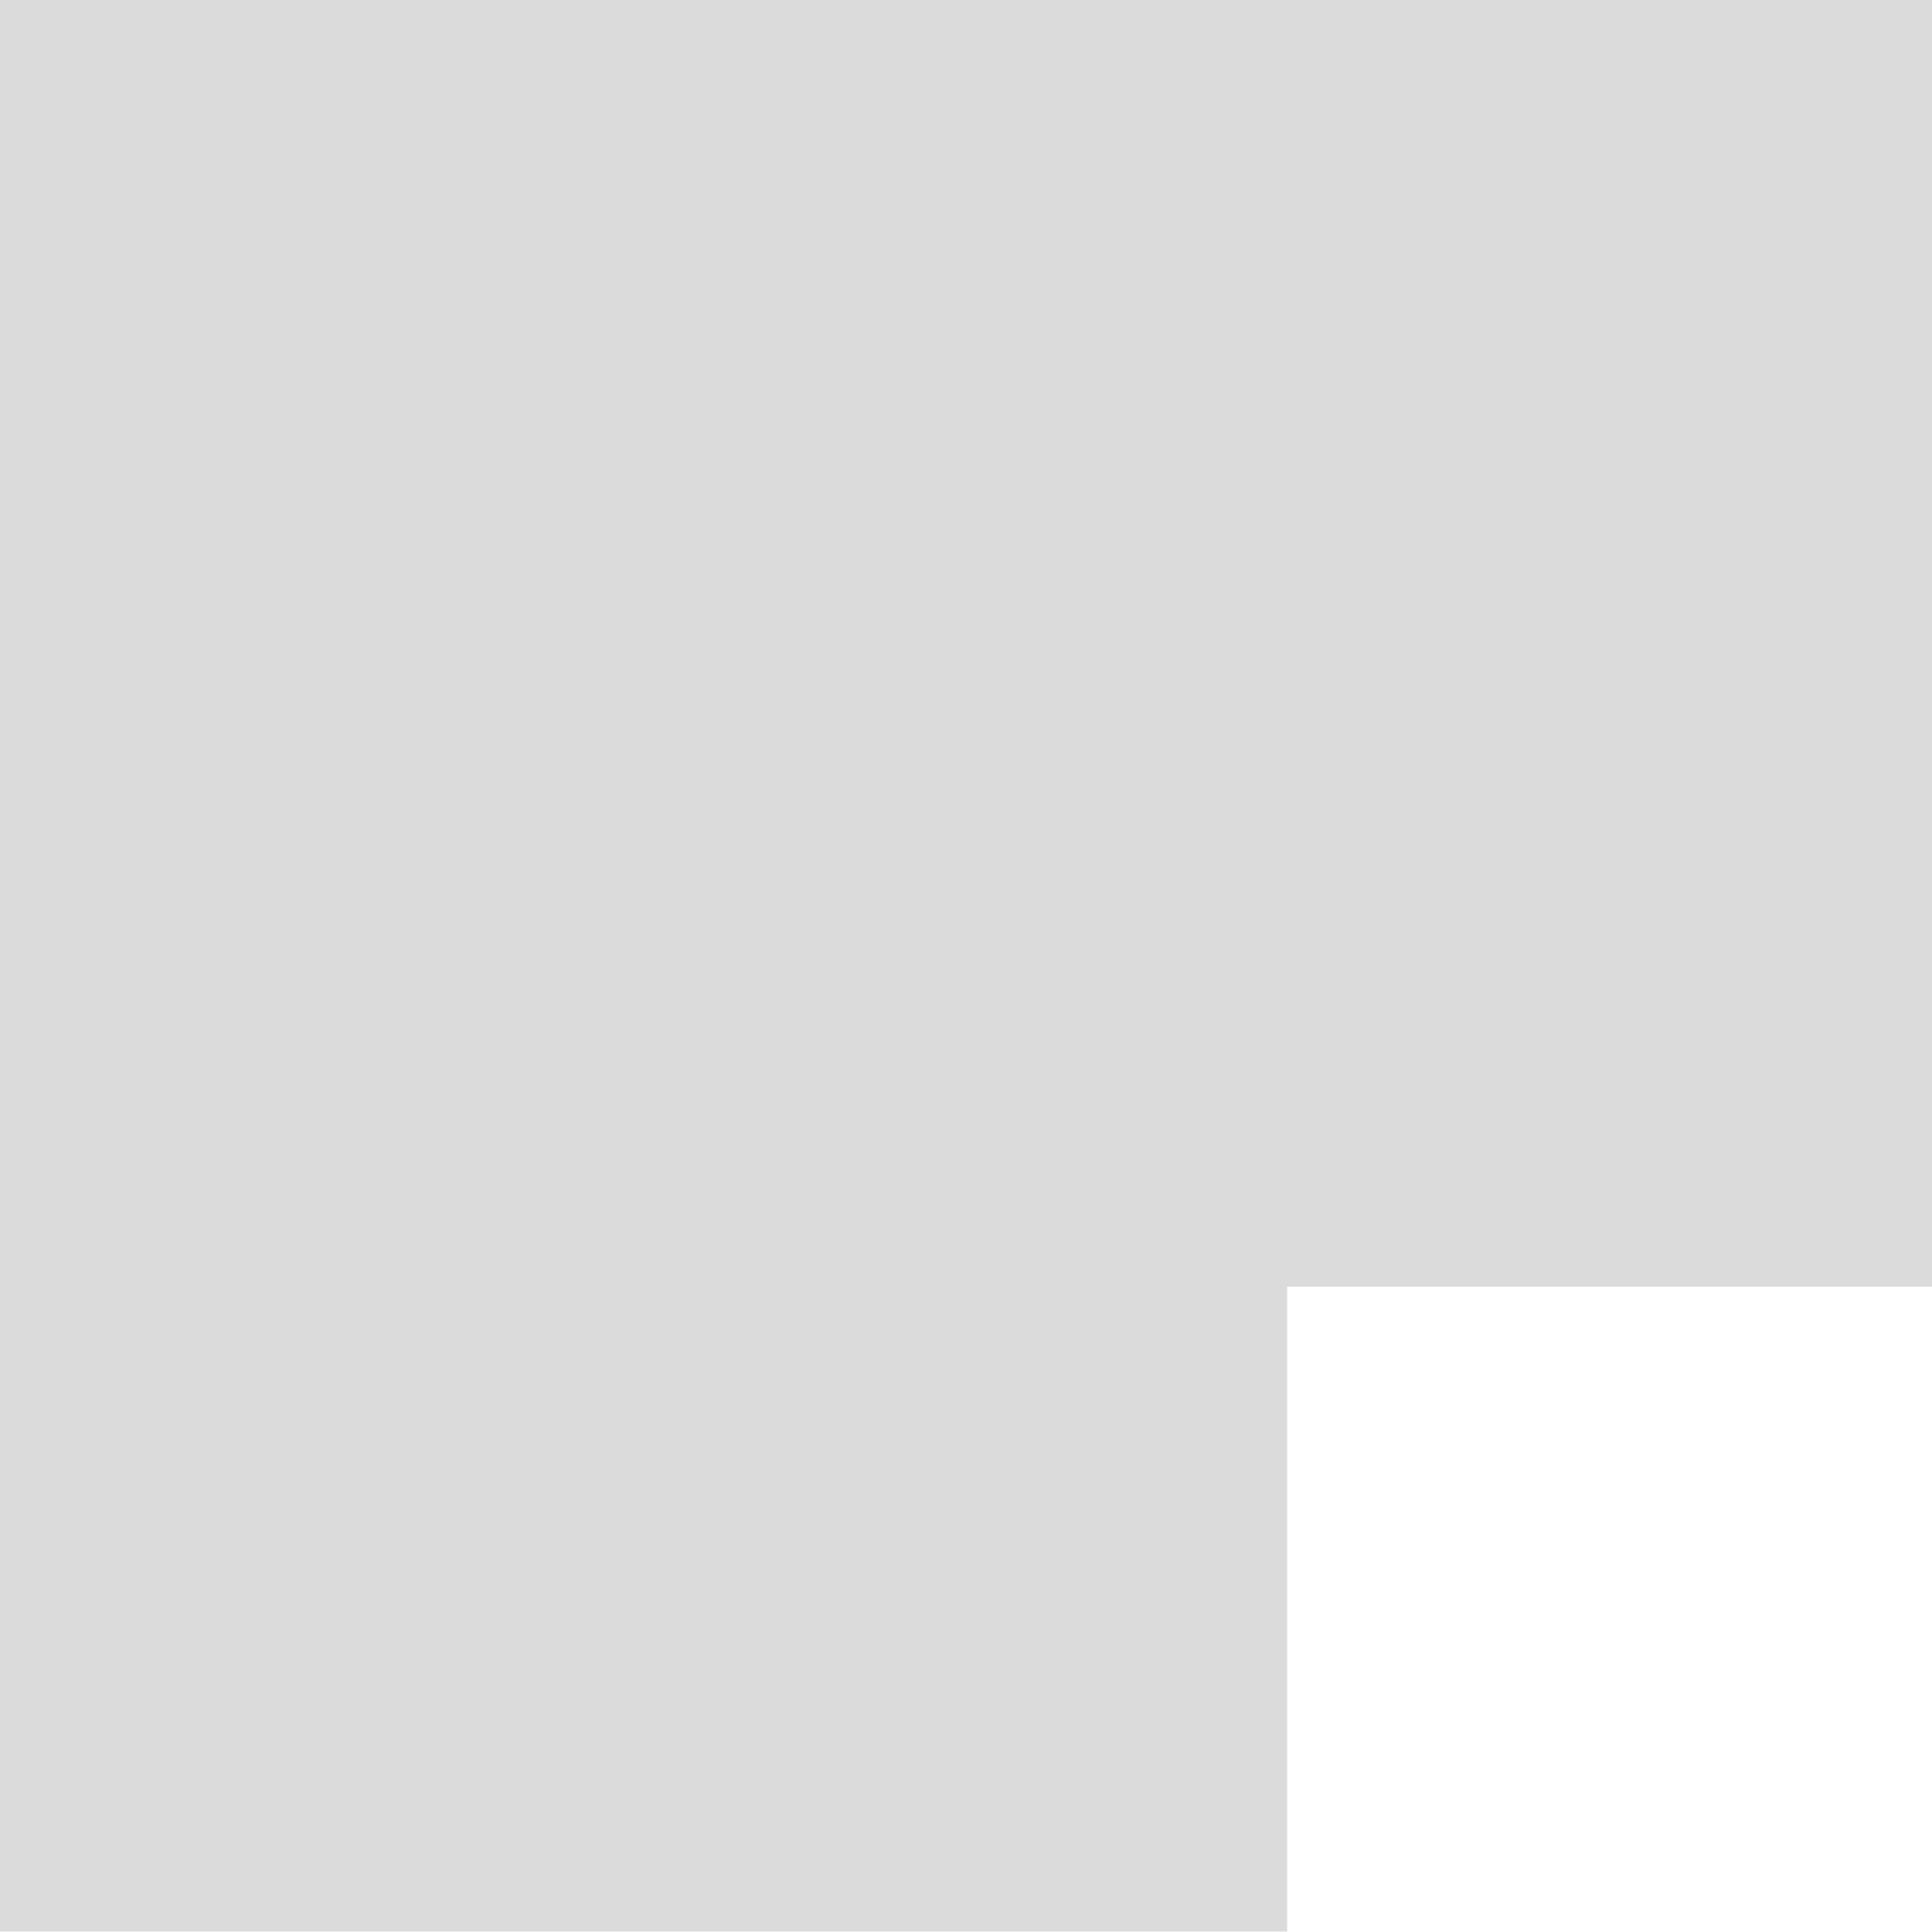
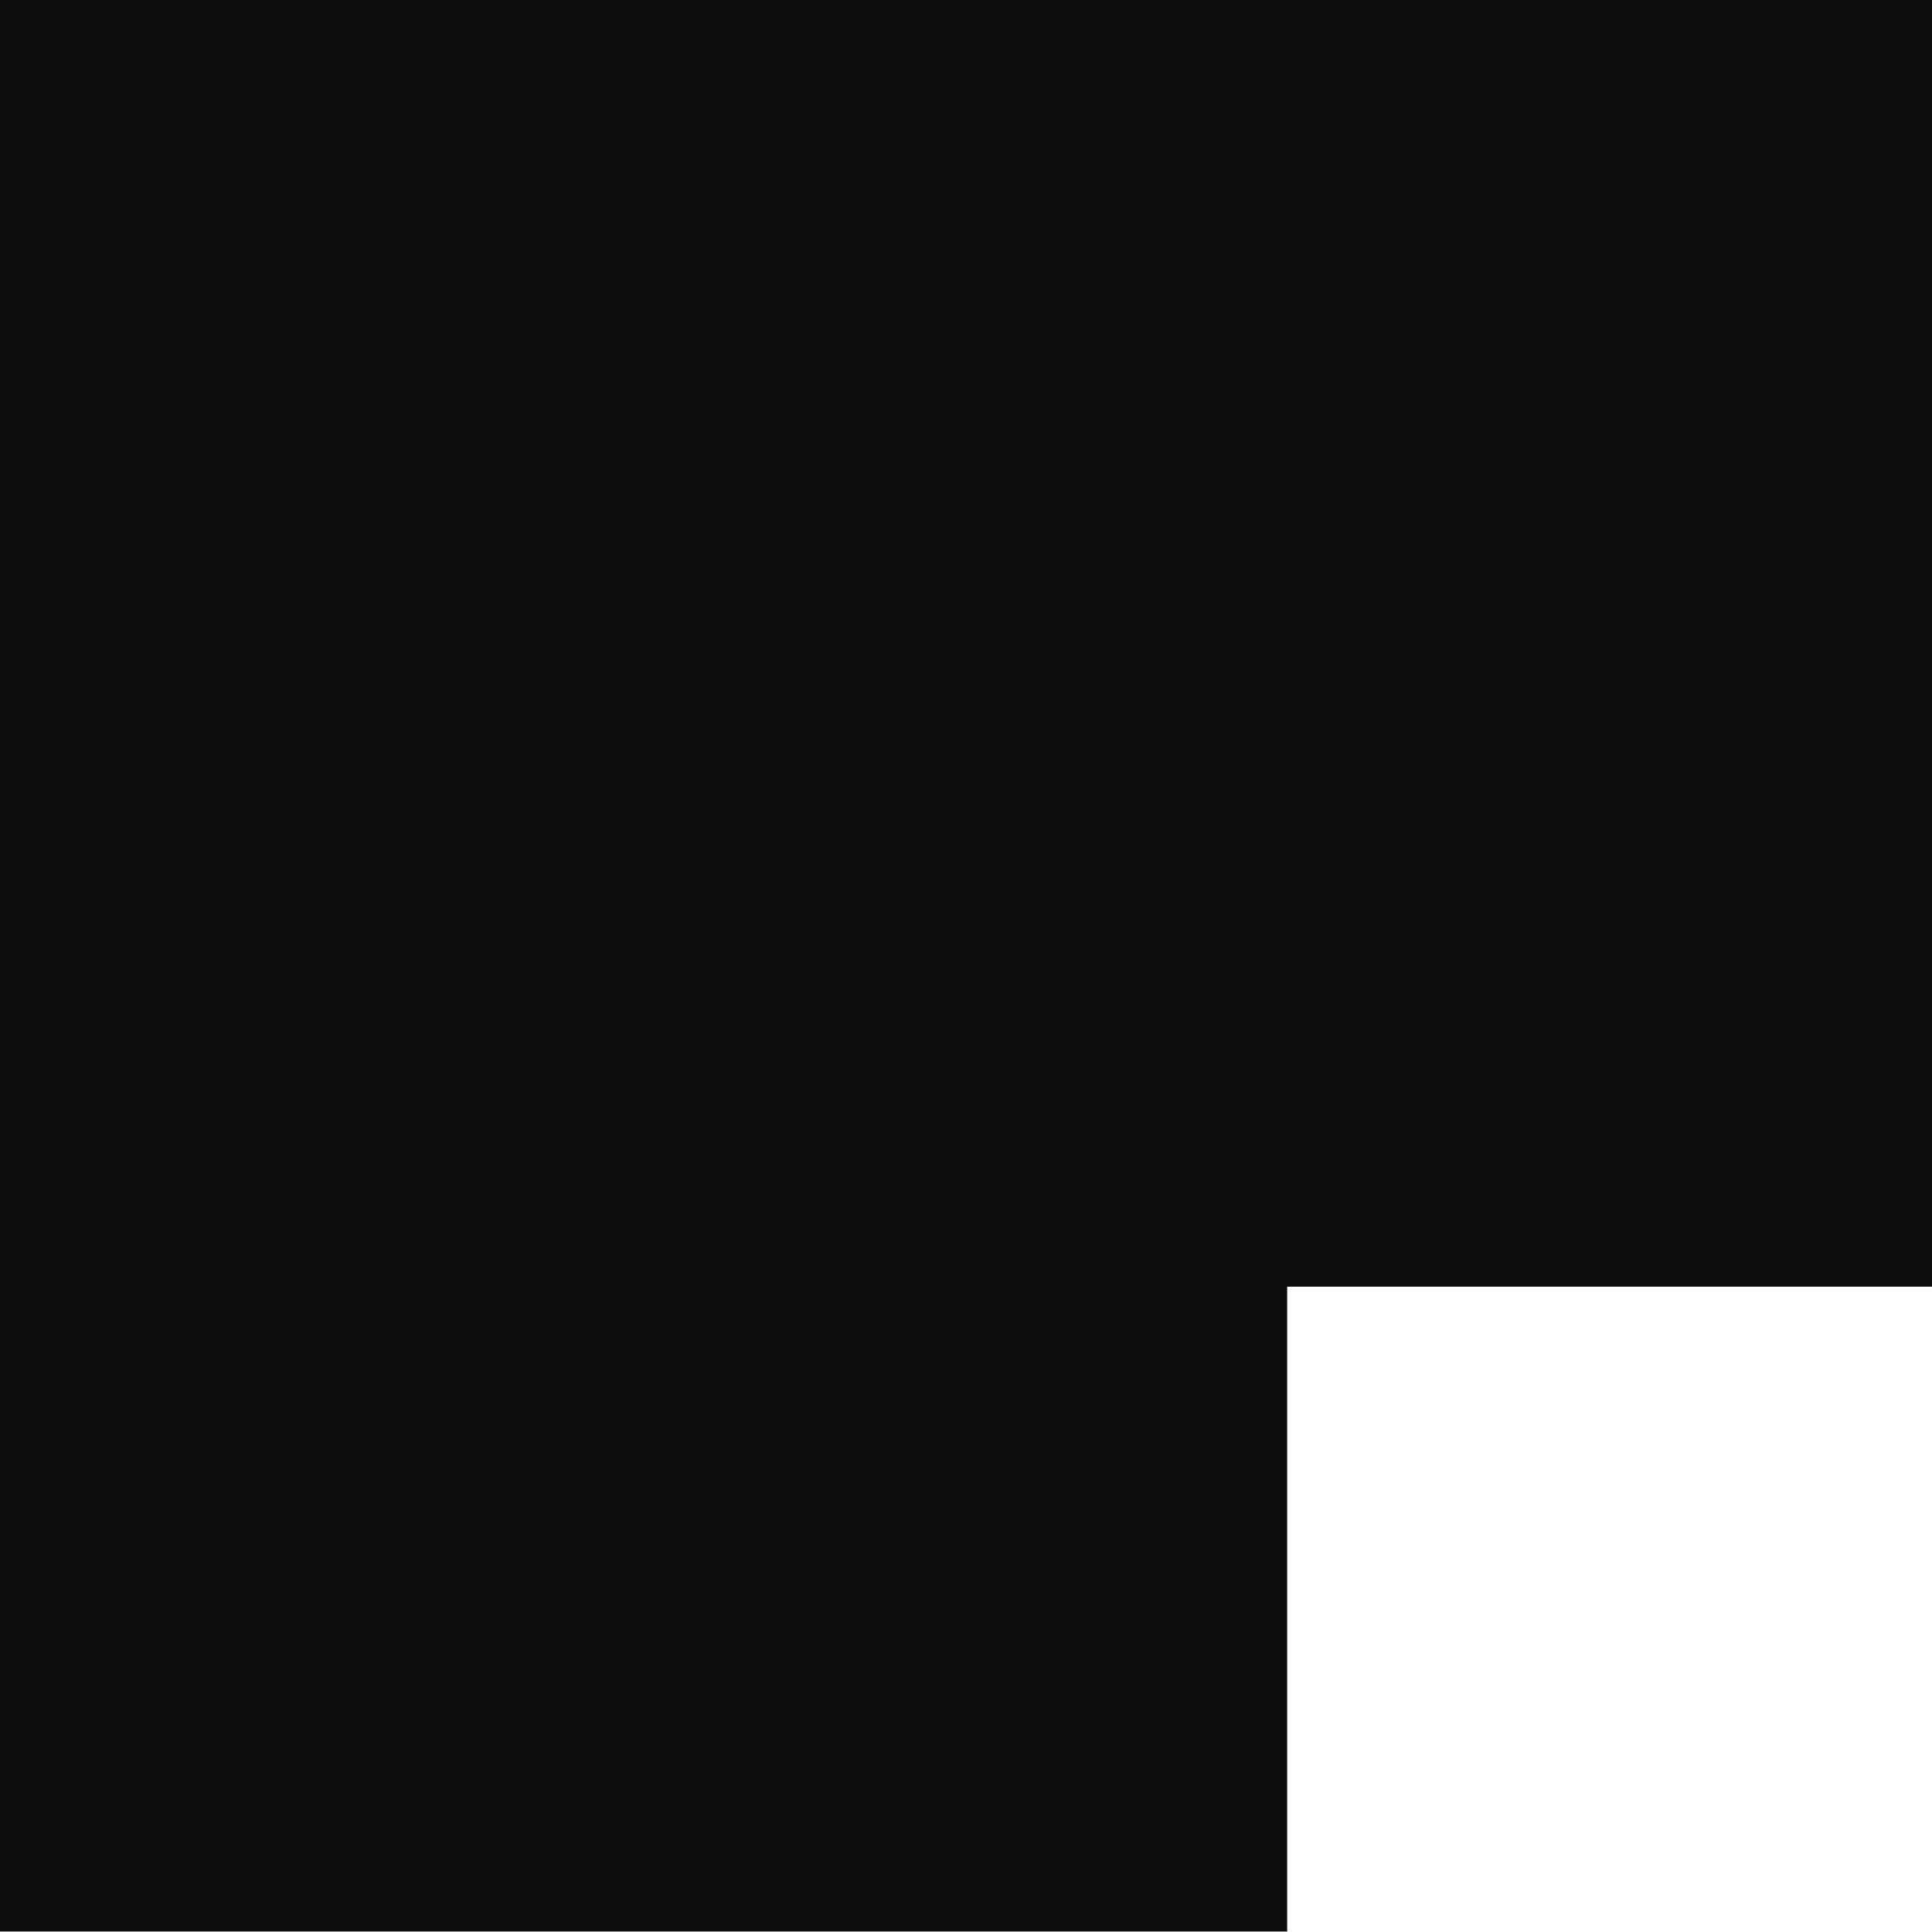
<svg xmlns="http://www.w3.org/2000/svg" width="3" height="3" viewBox="0 0 0.794 0.794" version="1.1" id="svg2283">
  <defs id="defs2277" />
  <g id="layer1" transform="translate(0,-296.2062)">
-     <path style="opacity:1;fill:#DBDBDB;fill-opacity:1;stroke:none;stroke-width:0.265;stroke-linecap:butt;stroke-linejoin:round;stroke-miterlimit:4;stroke-dasharray:none;stroke-dashoffset:0;stroke-opacity:1" d="m 0,296.206 v 0.794 H 0.529 V 296.735 H 0.794 v -0.529 z" id="bottom-right-active" />
+     <path style="opacity:1;fill:#0d0d0d;fill-opacity:1;stroke:none;stroke-width:0.265;stroke-linecap:butt;stroke-linejoin:round;stroke-miterlimit:4;stroke-dasharray:none;stroke-dashoffset:0;stroke-opacity:1" d="m 0,296.206 v 0.794 H 0.529 V 296.735 H 0.794 v -0.529 z" id="bottom-right-active" />
  </g>
</svg>
